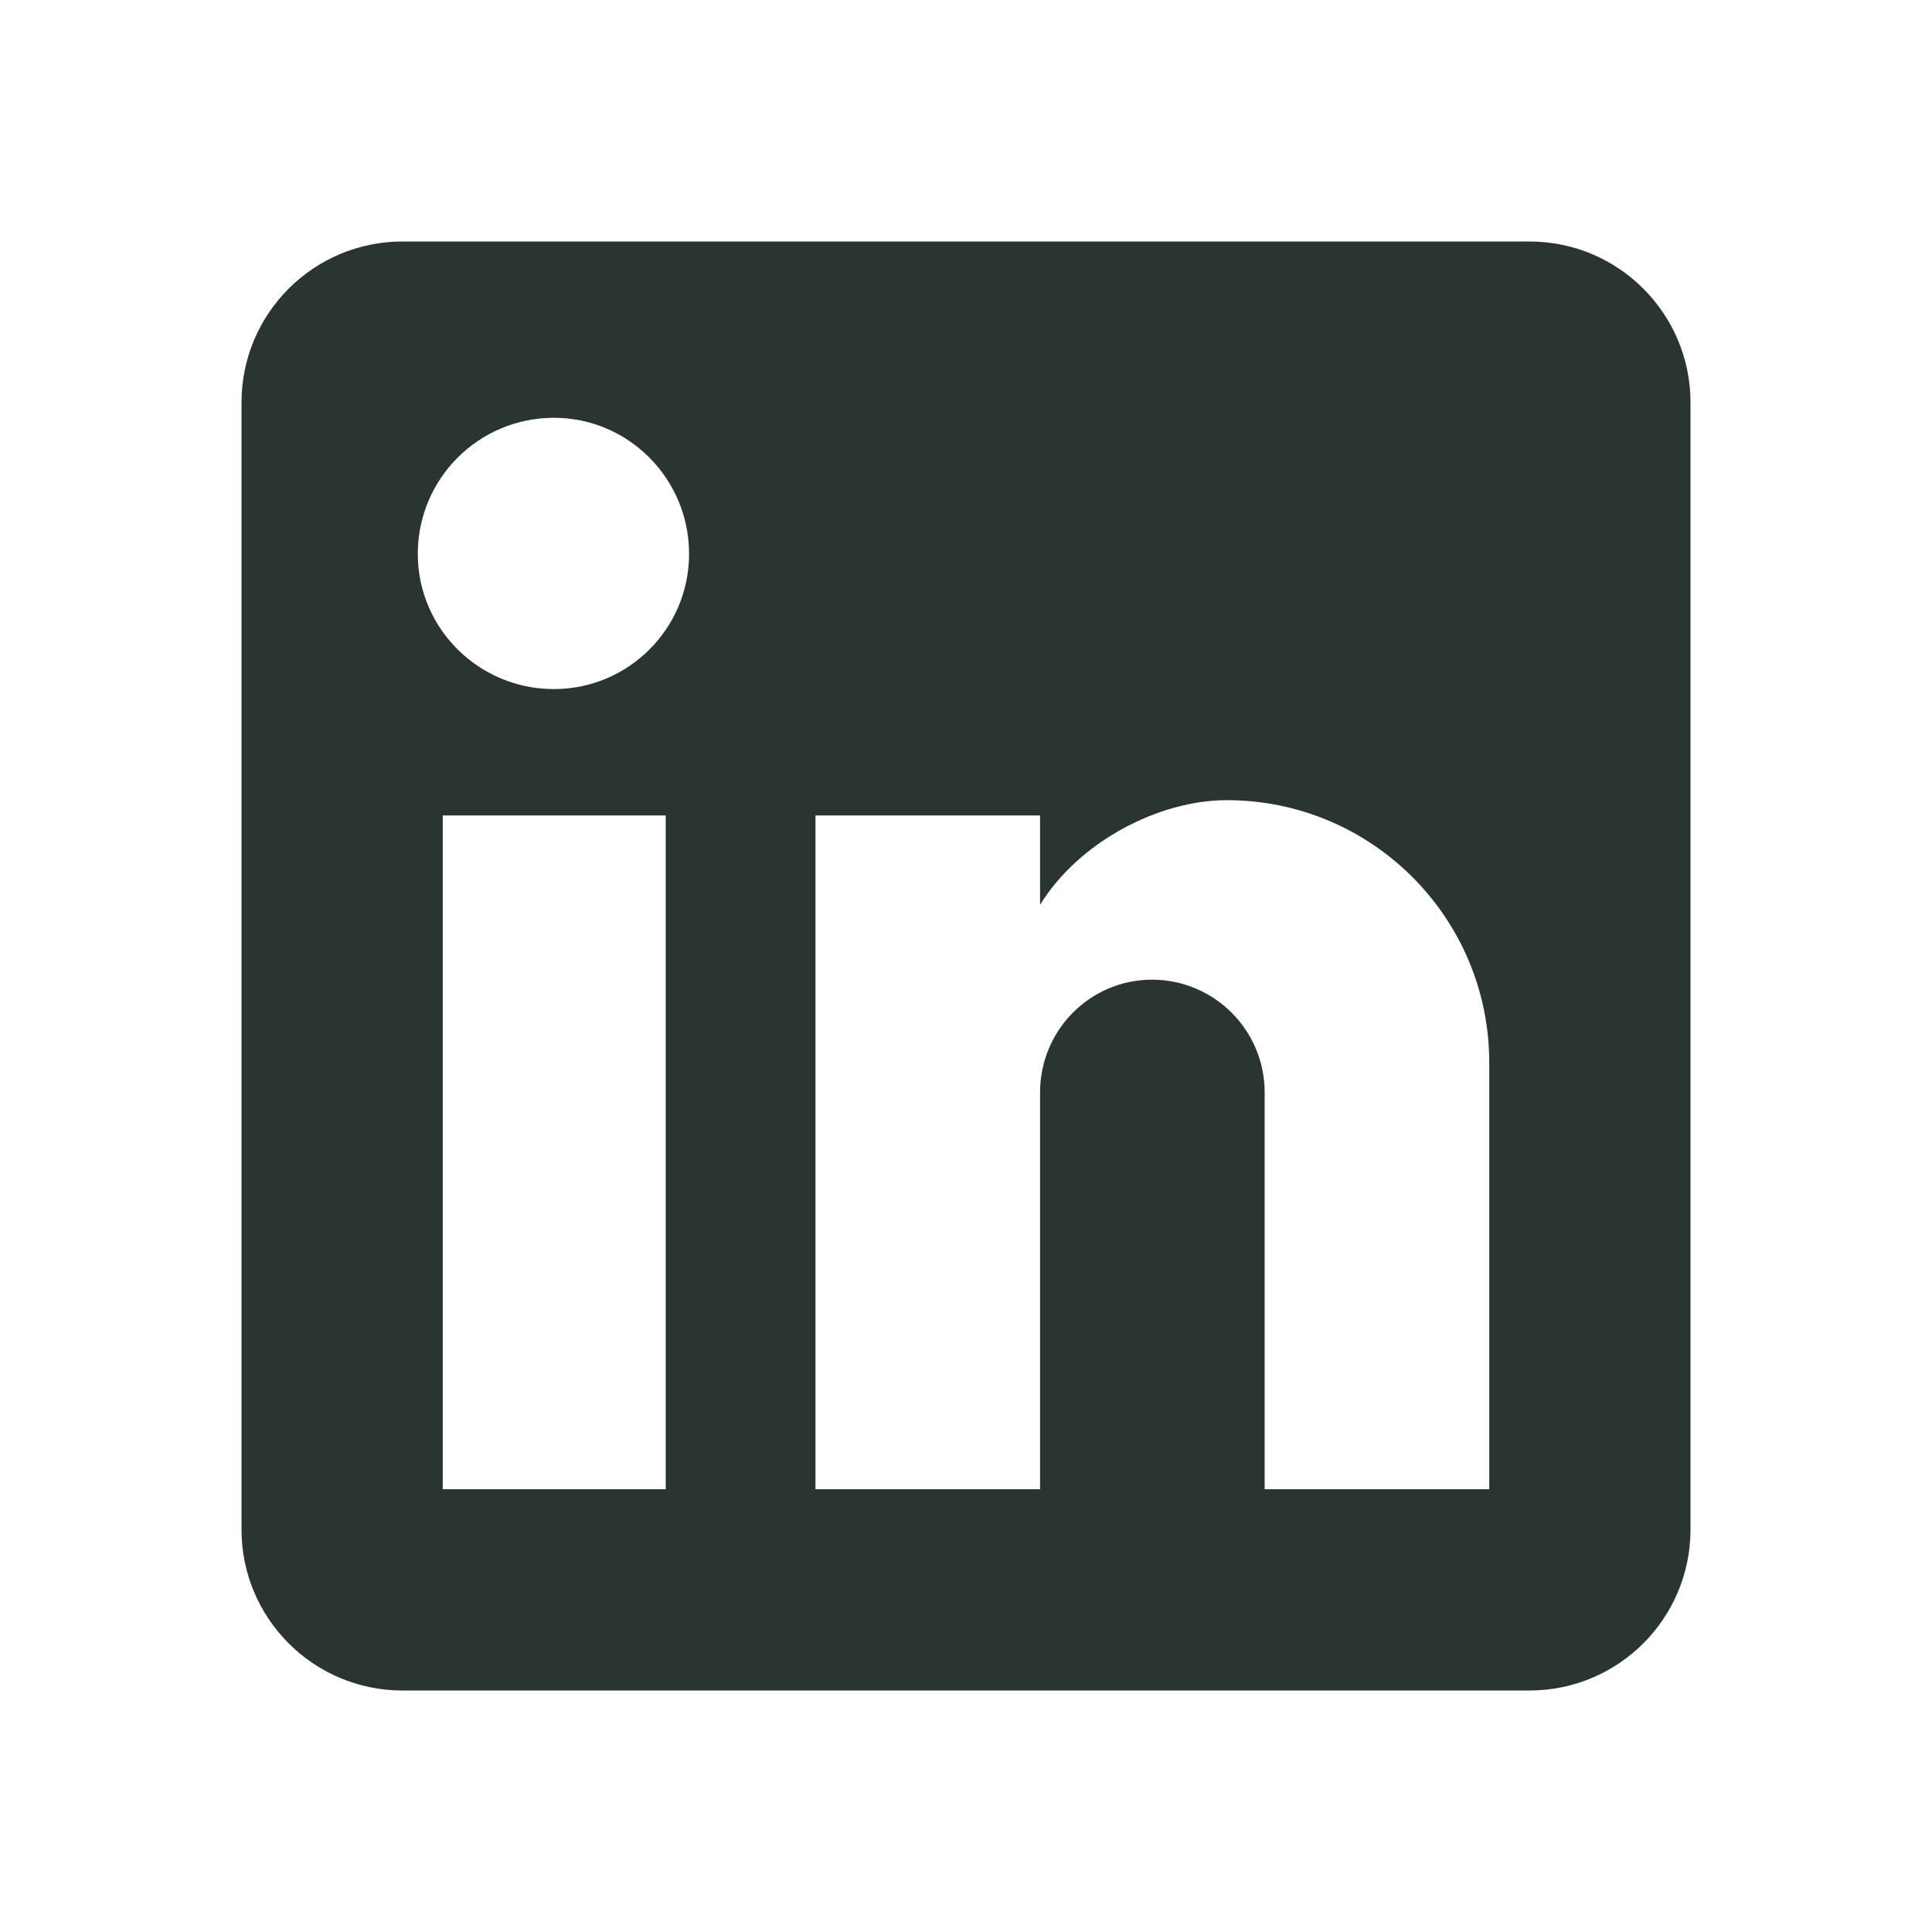
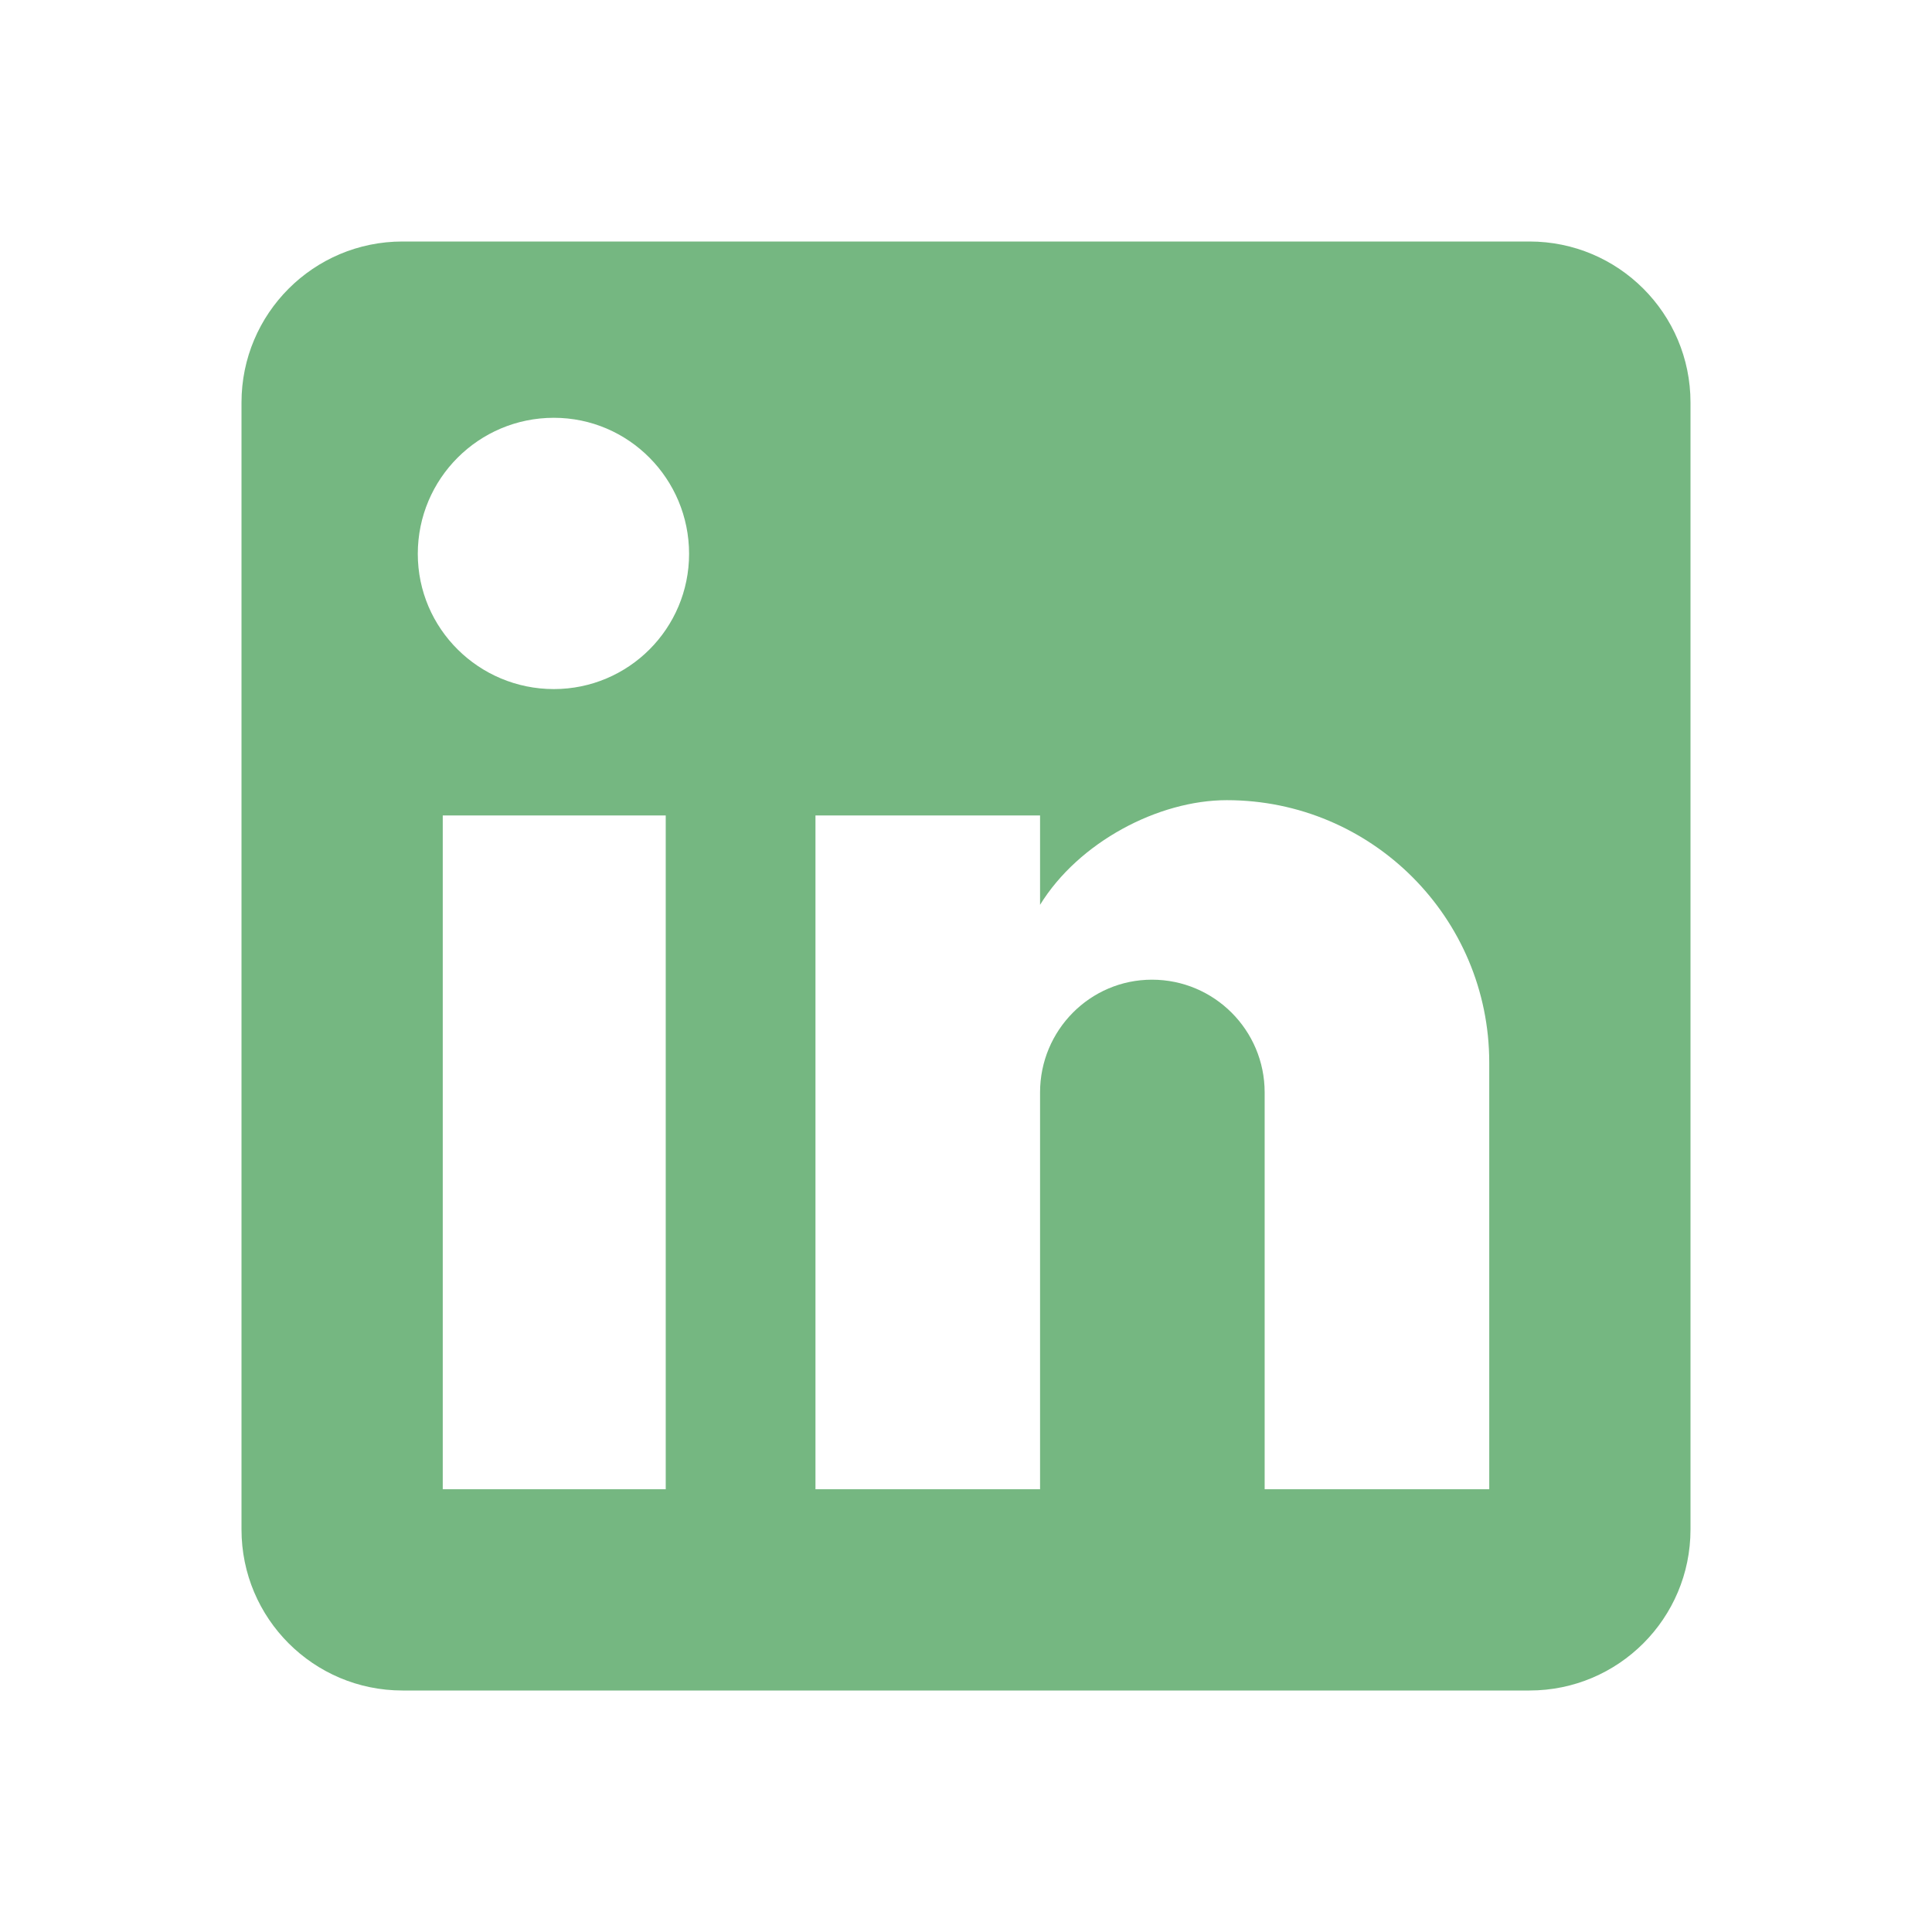
<svg xmlns="http://www.w3.org/2000/svg" width="24" height="24" viewBox="0 0 24 24">
-   <path fill="#2A352F" d="M19 3a2 2 0 0 1 2 2v14a2 2 0 0 1-2 2H5a2 2 0 0 1-2-2V5a2 2 0 0 1 2-2zm-.5 15.5v-5.3a3.26 3.26 0 0 0-3.26-3.26c-.85 0-1.84.52-2.32 1.3v-1.11h-2.79v8.37h2.79v-4.93c0-.77.62-1.4 1.39-1.4a1.4 1.4 0 0 1 1.4 1.4v4.93zM6.88 8.56a1.68 1.68 0 0 0 1.68-1.68c0-.93-.75-1.69-1.68-1.69a1.69 1.69 0 0 0-1.69 1.69c0 .93.76 1.68 1.69 1.68m1.39 9.94v-8.37H5.5v8.37z" />
+   <path fill="#75B781" d="M19 3a2 2 0 0 1 2 2v14a2 2 0 0 1-2 2H5a2 2 0 0 1-2-2V5a2 2 0 0 1 2-2zm-.5 15.5v-5.3a3.26 3.26 0 0 0-3.26-3.26c-.85 0-1.84.52-2.32 1.3v-1.11h-2.79v8.37h2.79v-4.93c0-.77.62-1.4 1.39-1.4a1.4 1.4 0 0 1 1.4 1.4v4.93zM6.88 8.56a1.68 1.68 0 0 0 1.68-1.68c0-.93-.75-1.69-1.68-1.69a1.69 1.69 0 0 0-1.69 1.69c0 .93.76 1.68 1.69 1.68m1.39 9.94v-8.37H5.5v8.37z" />
</svg>
